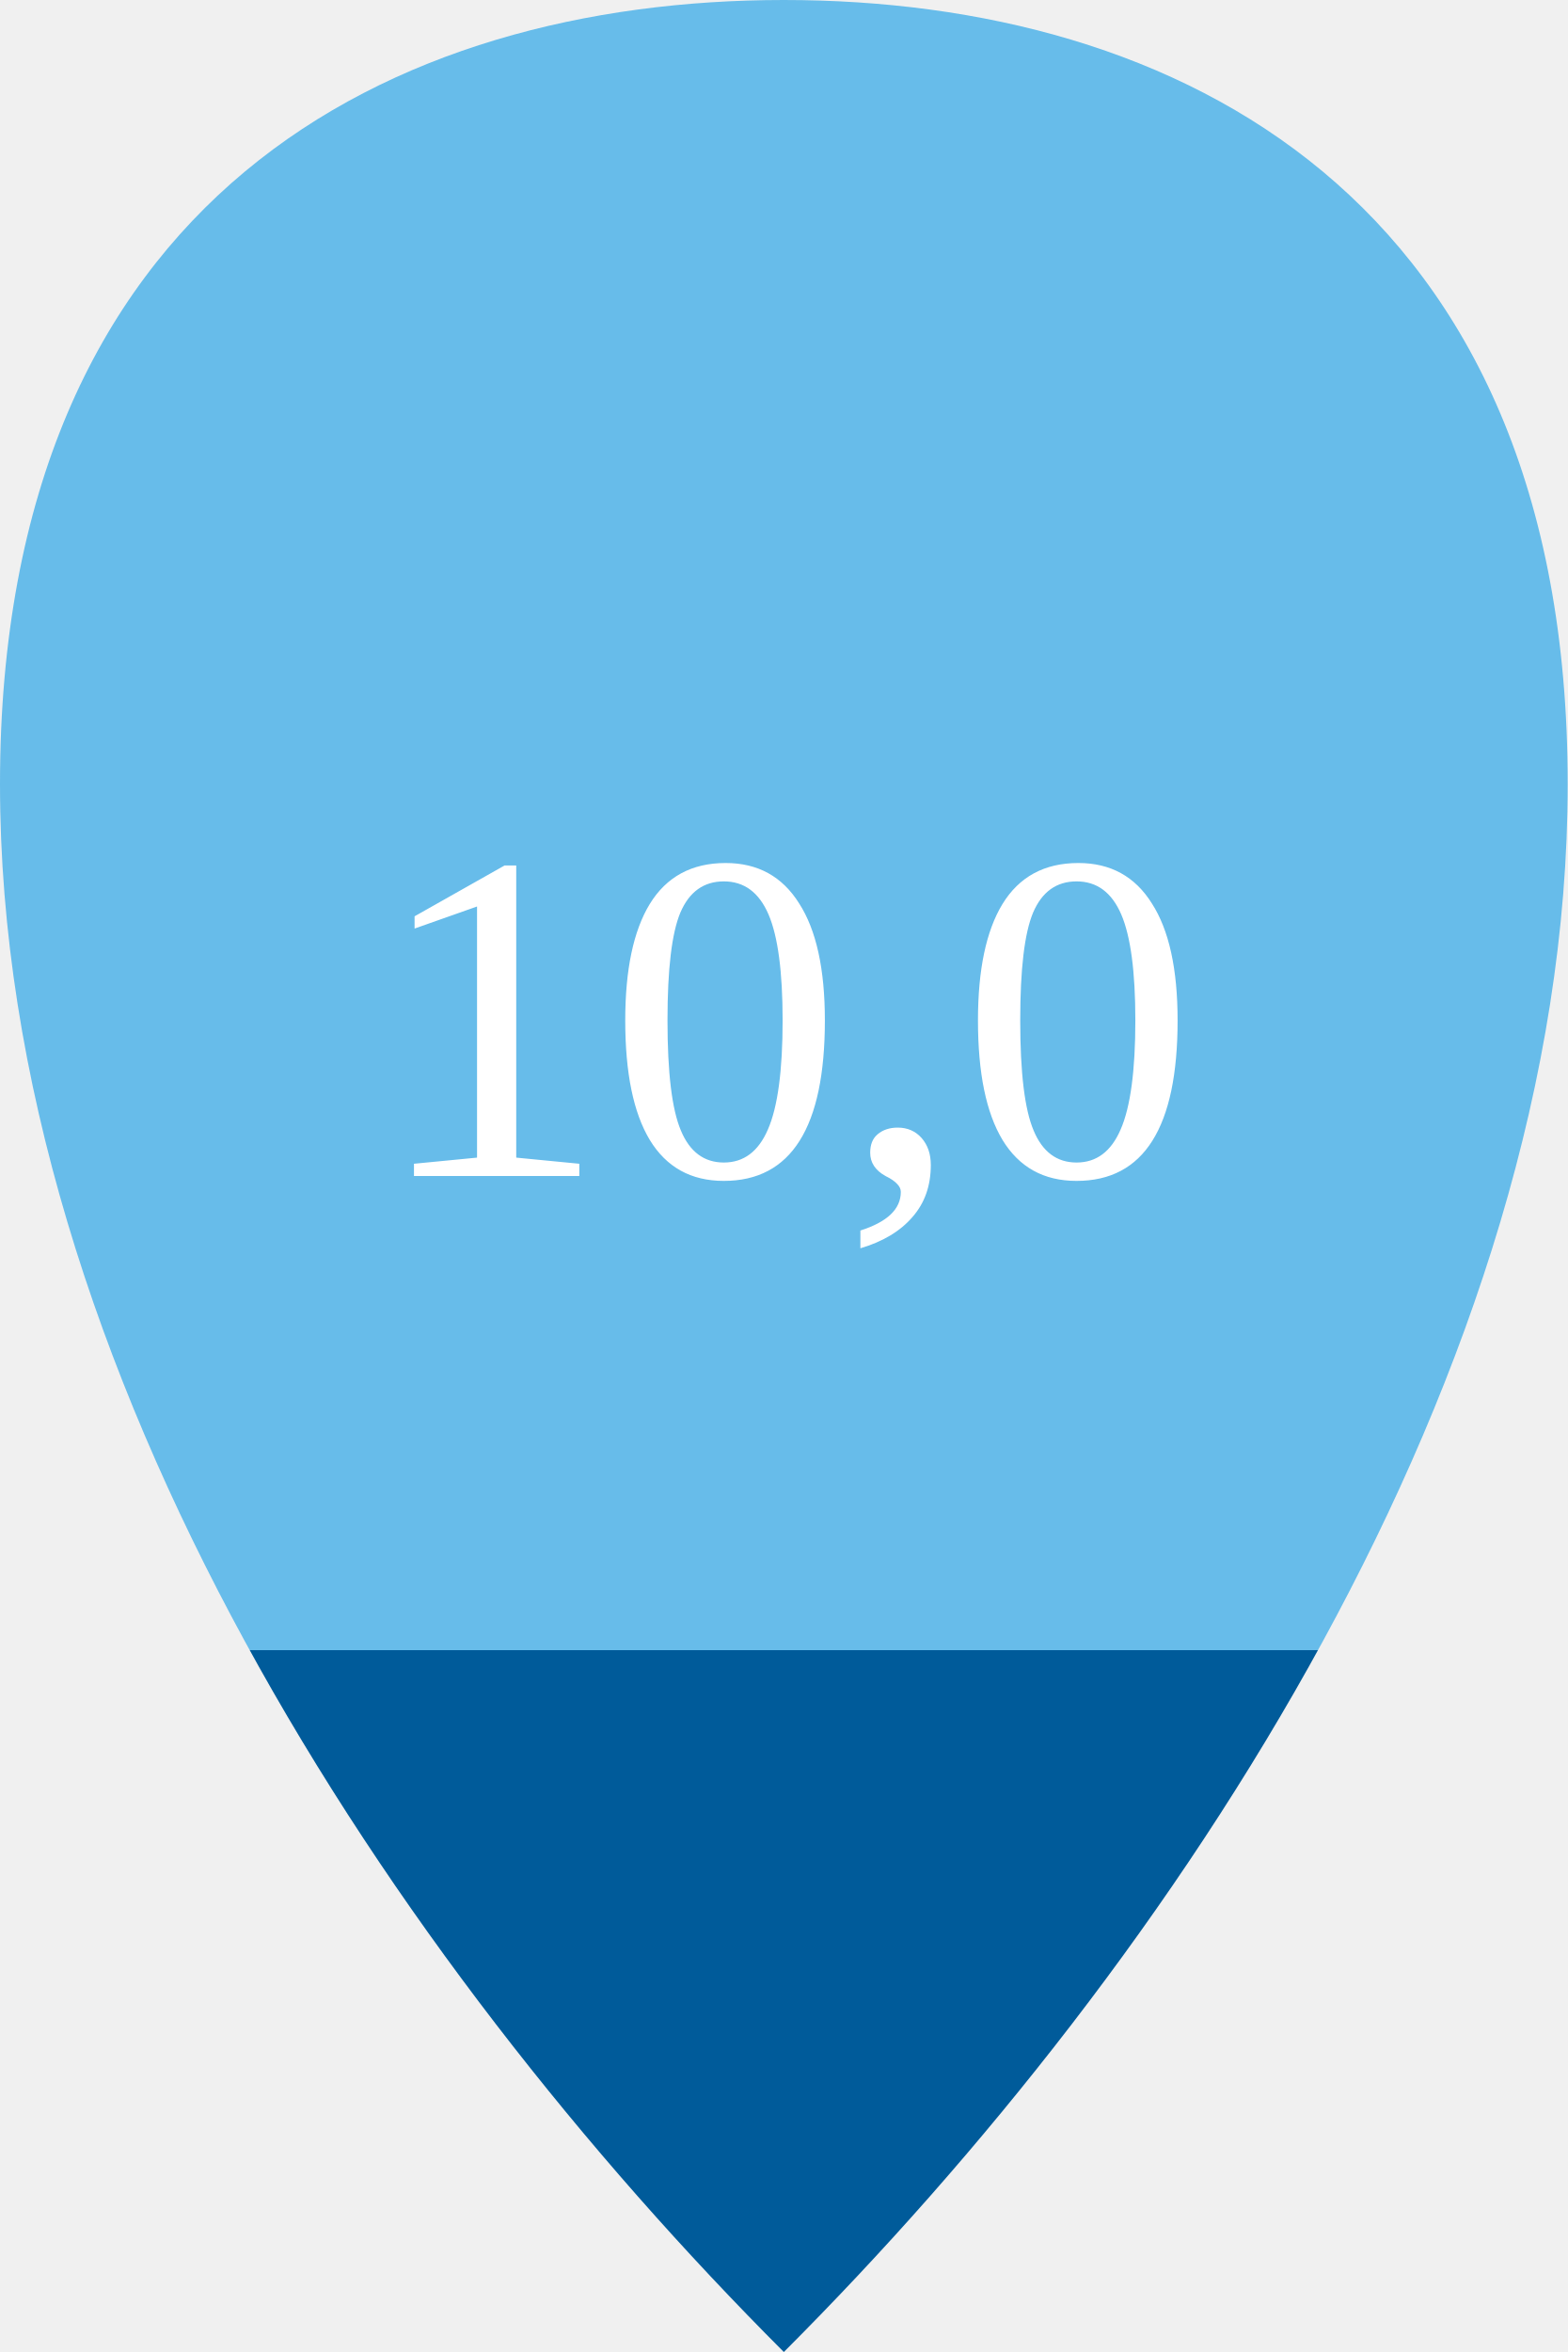
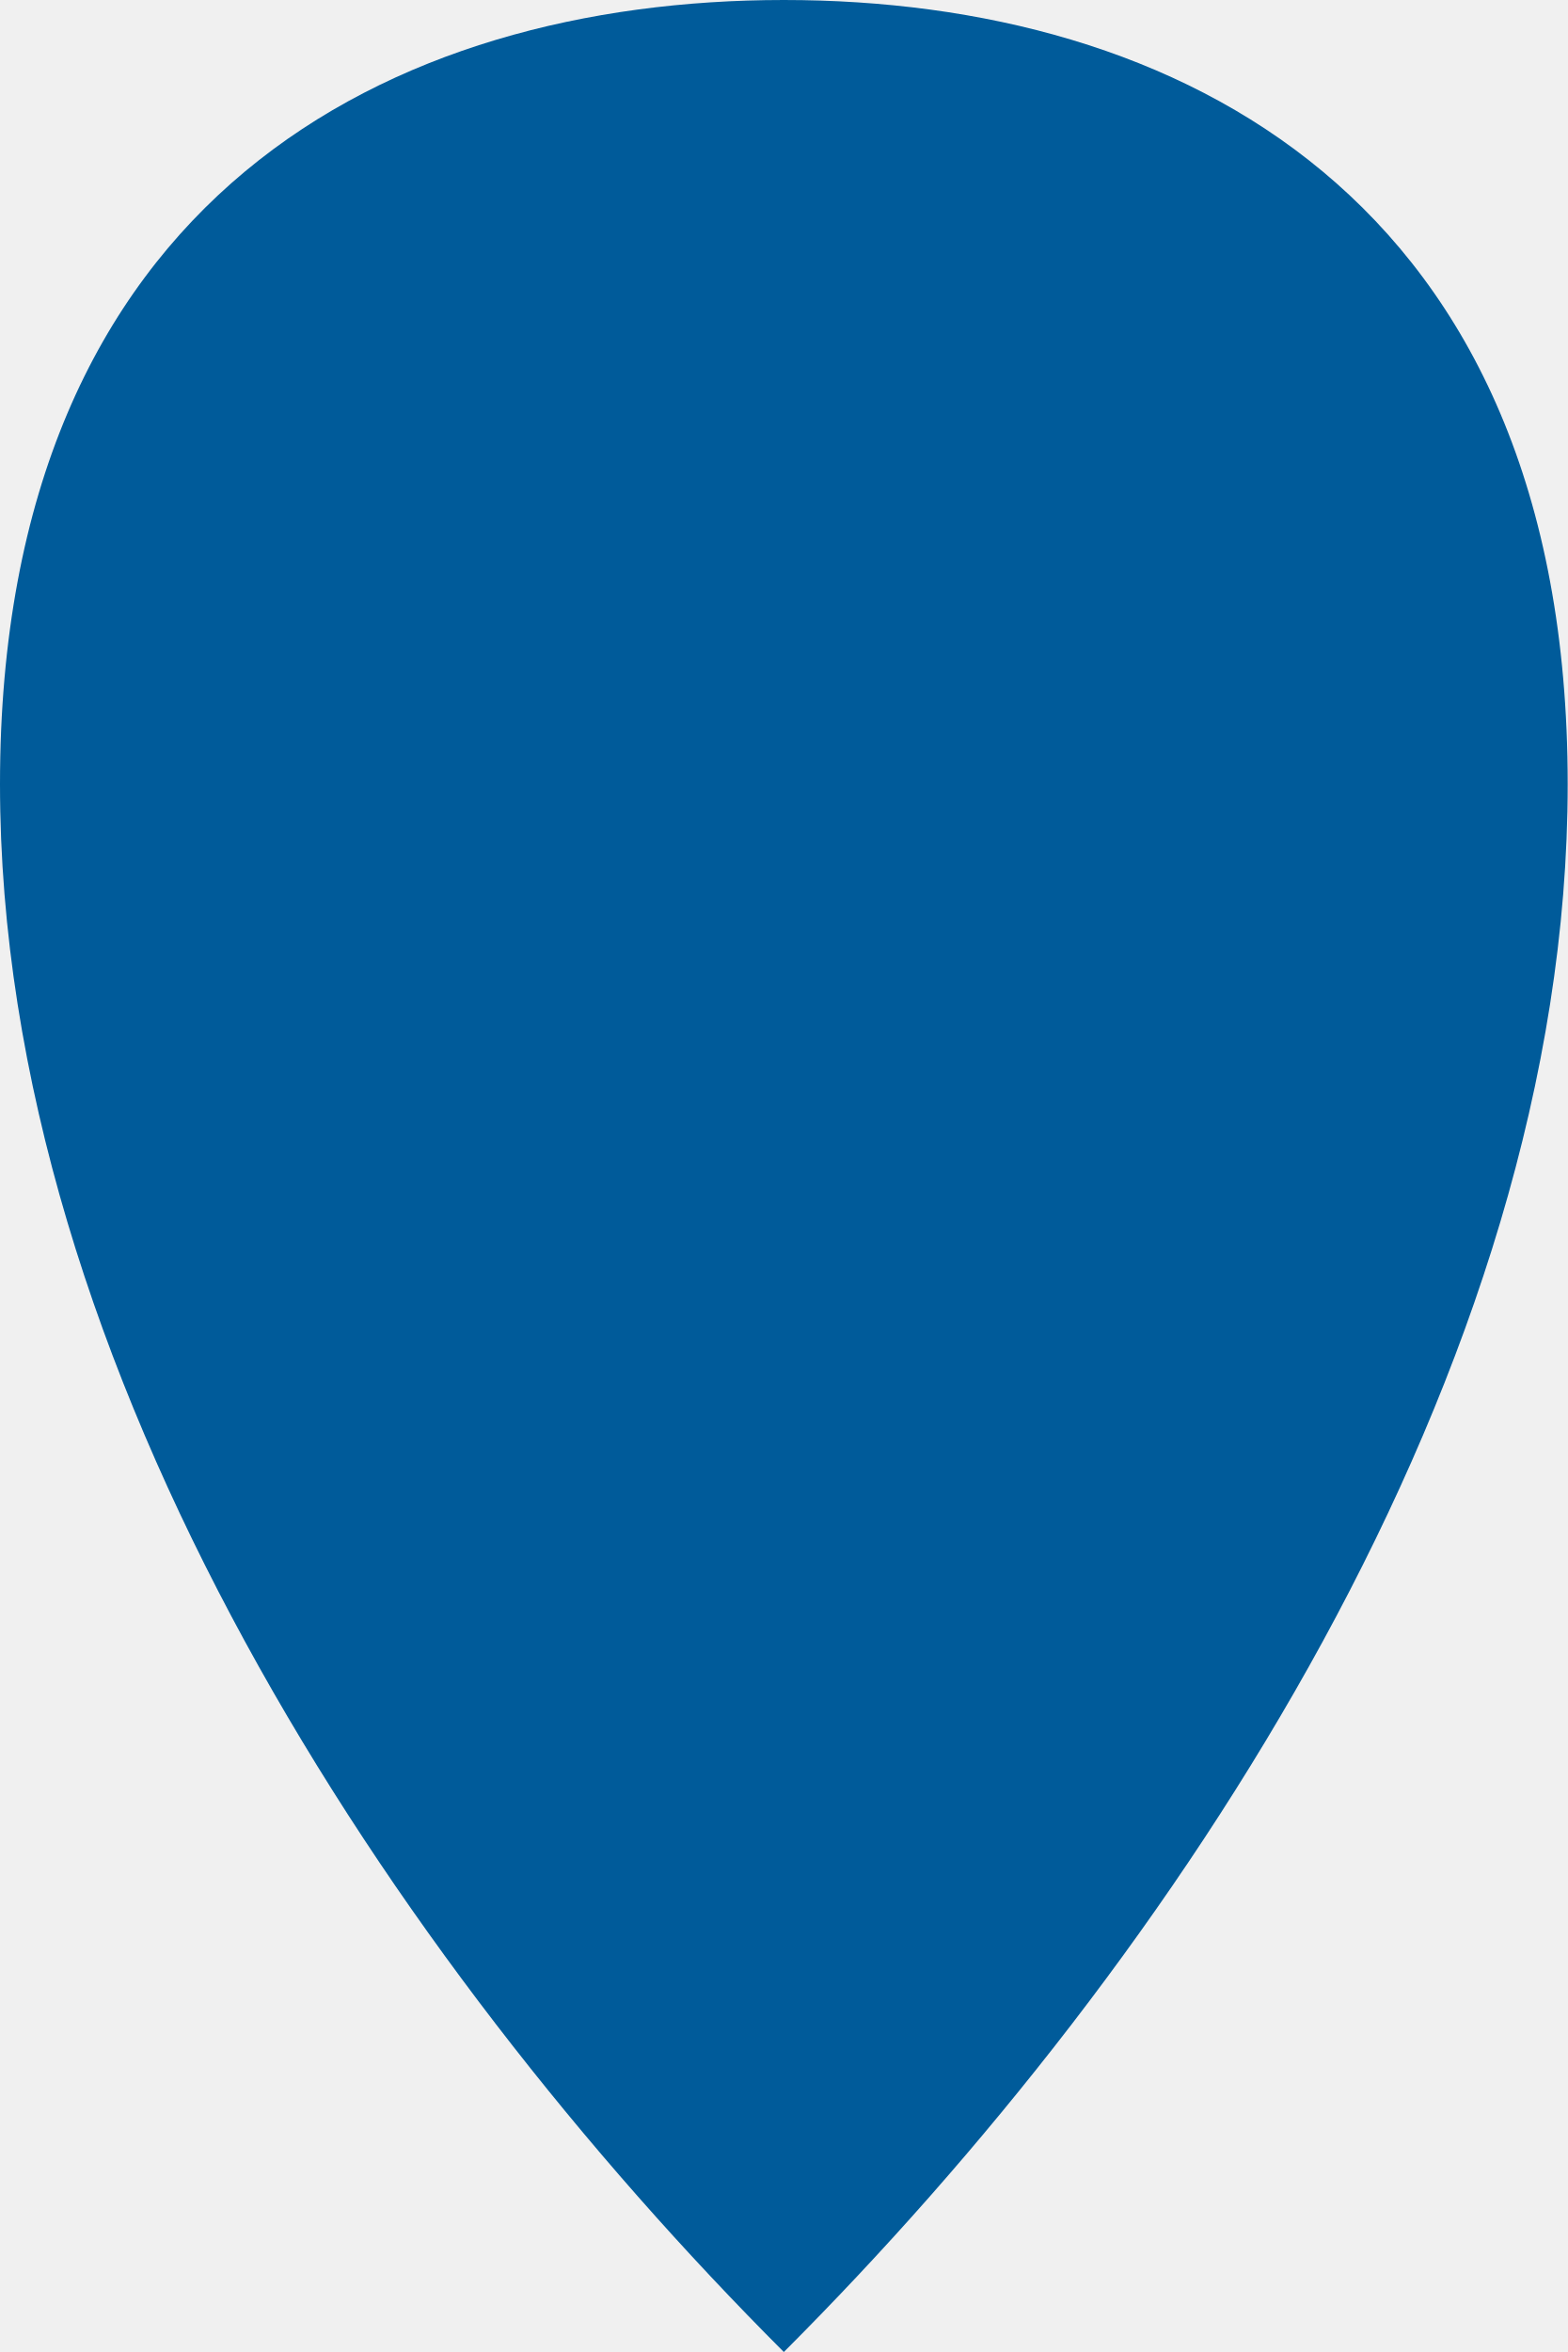
<svg xmlns="http://www.w3.org/2000/svg" width="40" height="60" version="1.2" viewBox="0 0 40 60">
  <defs>
    <linearGradient id="gradient" gradientTransform="rotate(90)">
-       <stop offset="0.3" data-binding-city="Kaunas" data-attr-offset="humidity" stop-color="#005B9A" />
+       <stop offset="80.3" data-binding-city="Kaunas" data-attr-offset="humidity" stop-color="#005B9A" />
      <stop offset="0%" stop-color="#67BCEA" />
    </linearGradient>
  </defs>
  <path d="M20,0 C10,10 0,25 0,40 C0,55 10,60 20,60 C30,60 40,55 40,40 C40,25 30,10 20,0 Z" fill="url(#gradient)" transform="rotate(180 20 30)" />
-   <text x="50%" y="50%" text-anchor="middle" alignment-baseline="middle" font-size="12" fill="white">10,0</text>
+   <text x="50%" y="50%" text-anchor="middle" alignment-baseline="middle" font-size="12" fill="white" data-binding-city="Kaunas" data-value="humidity" />
</svg>
